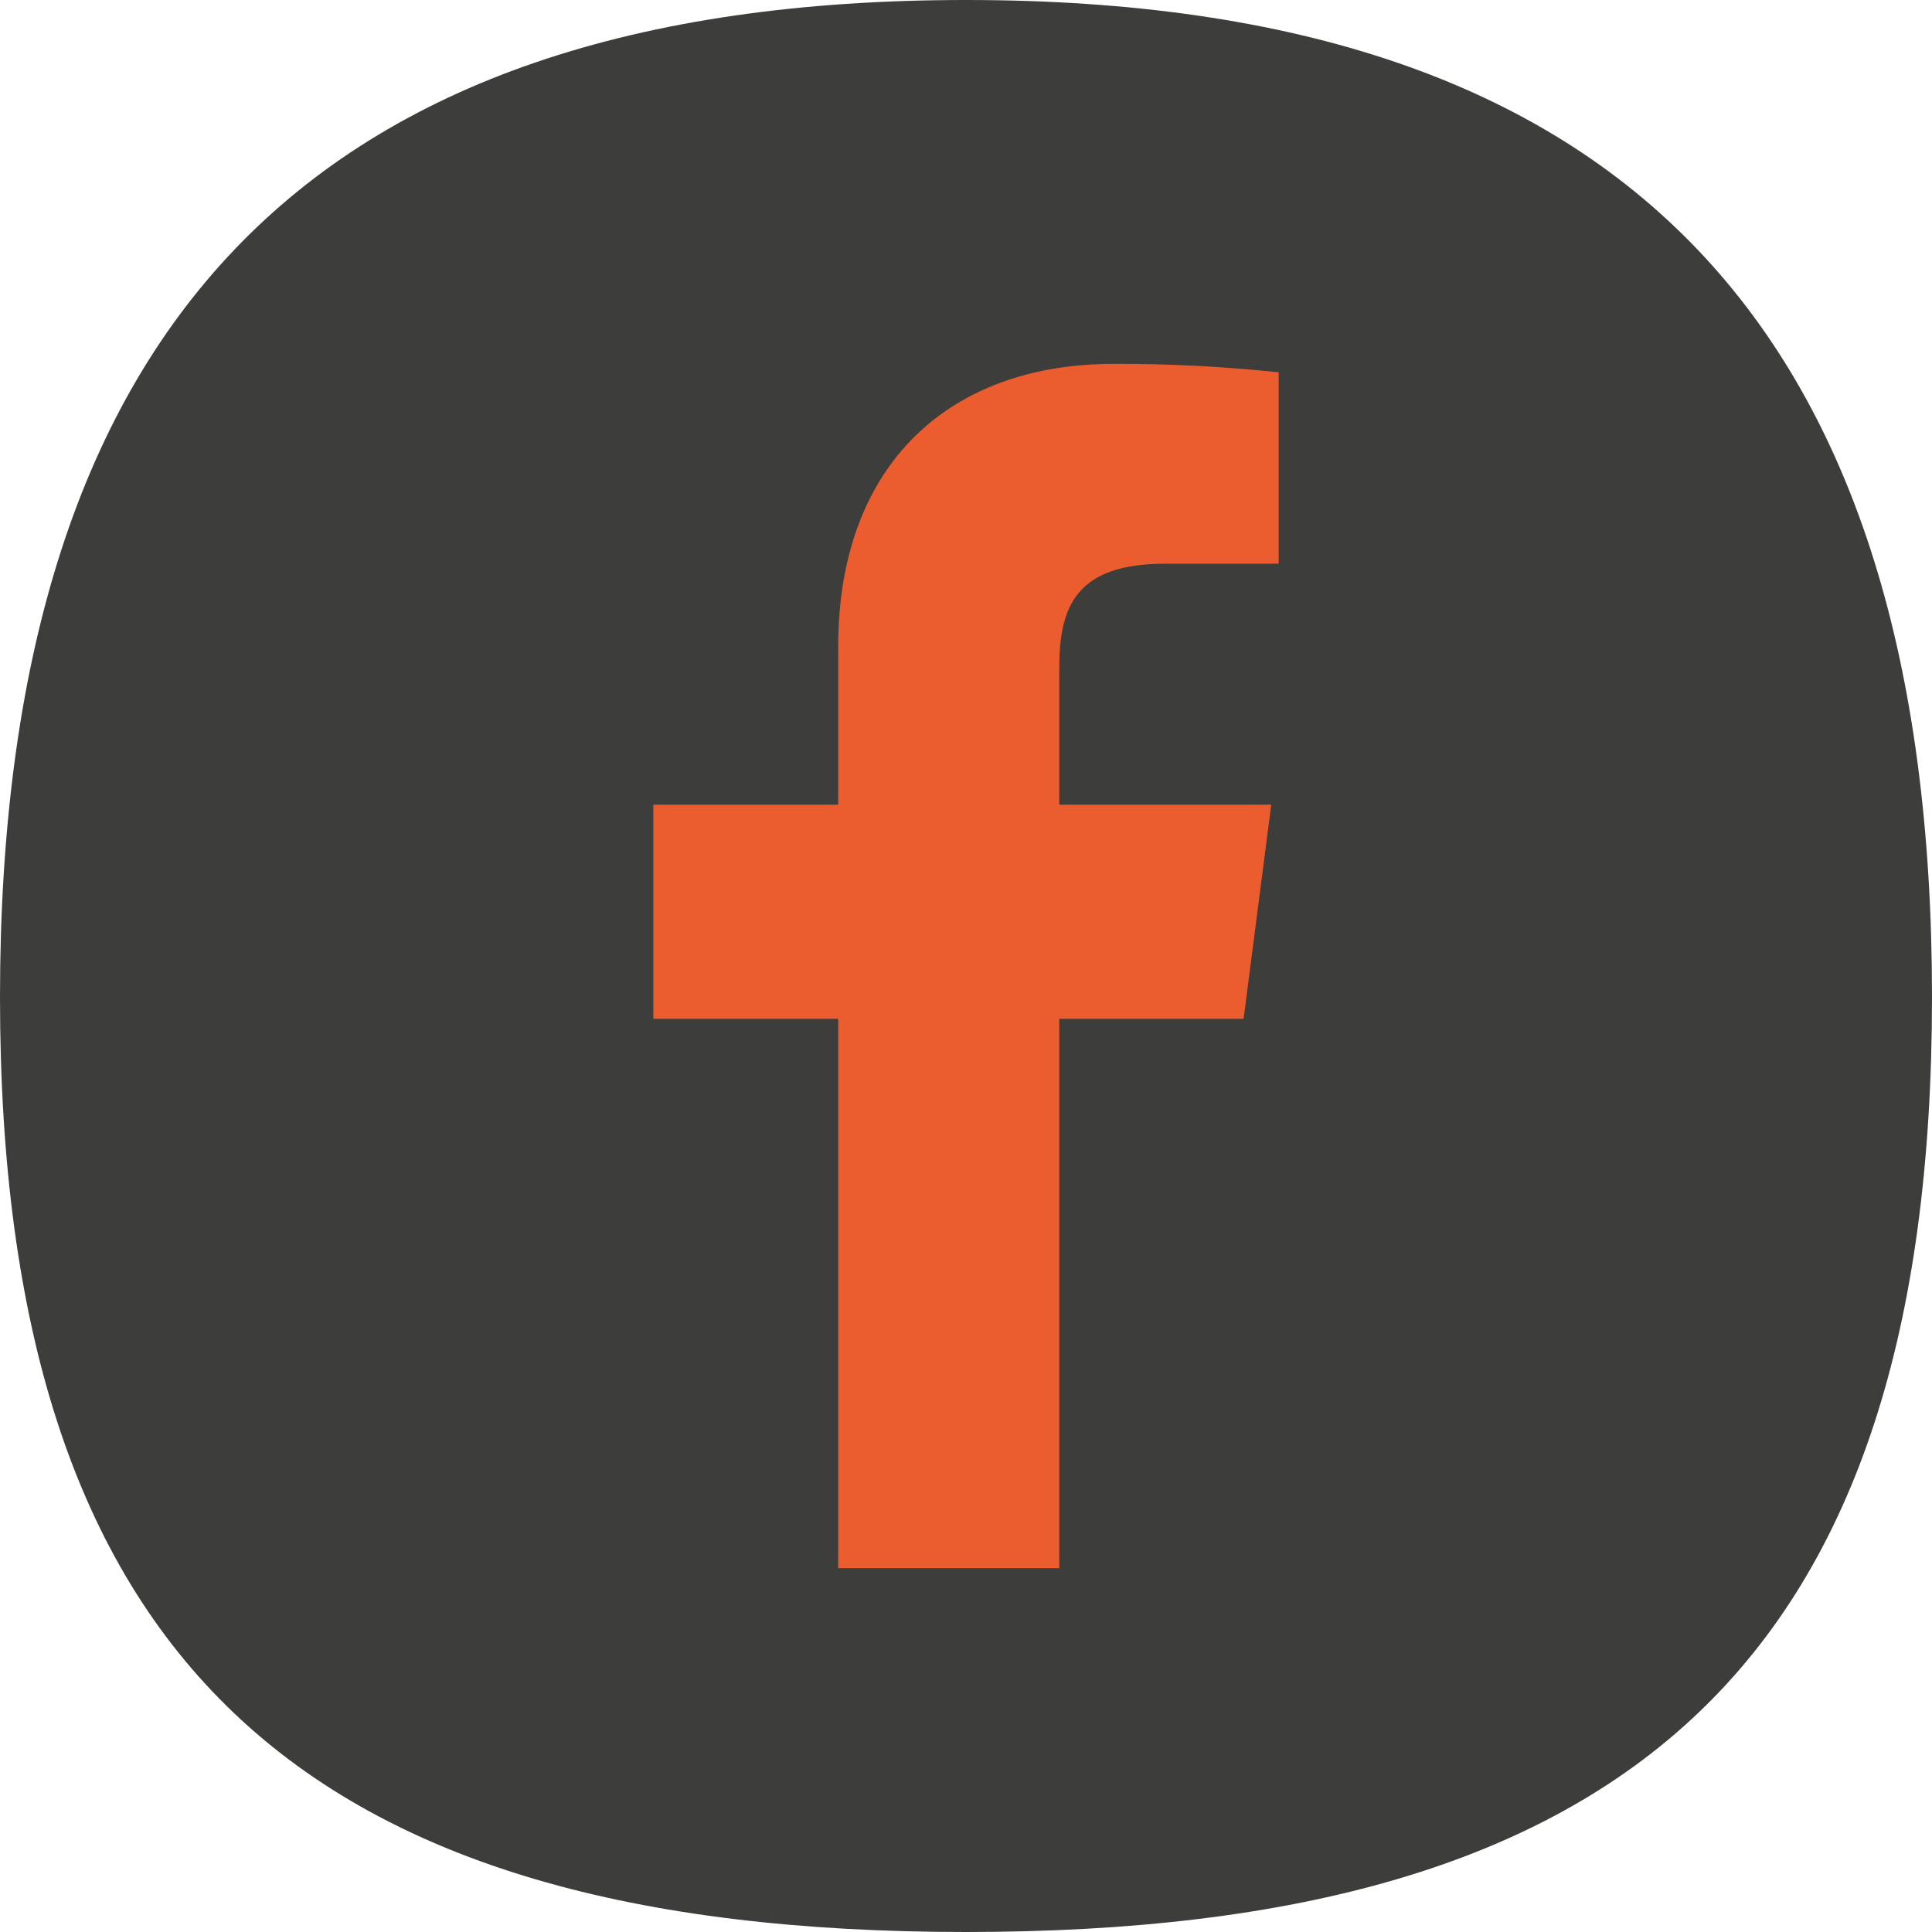
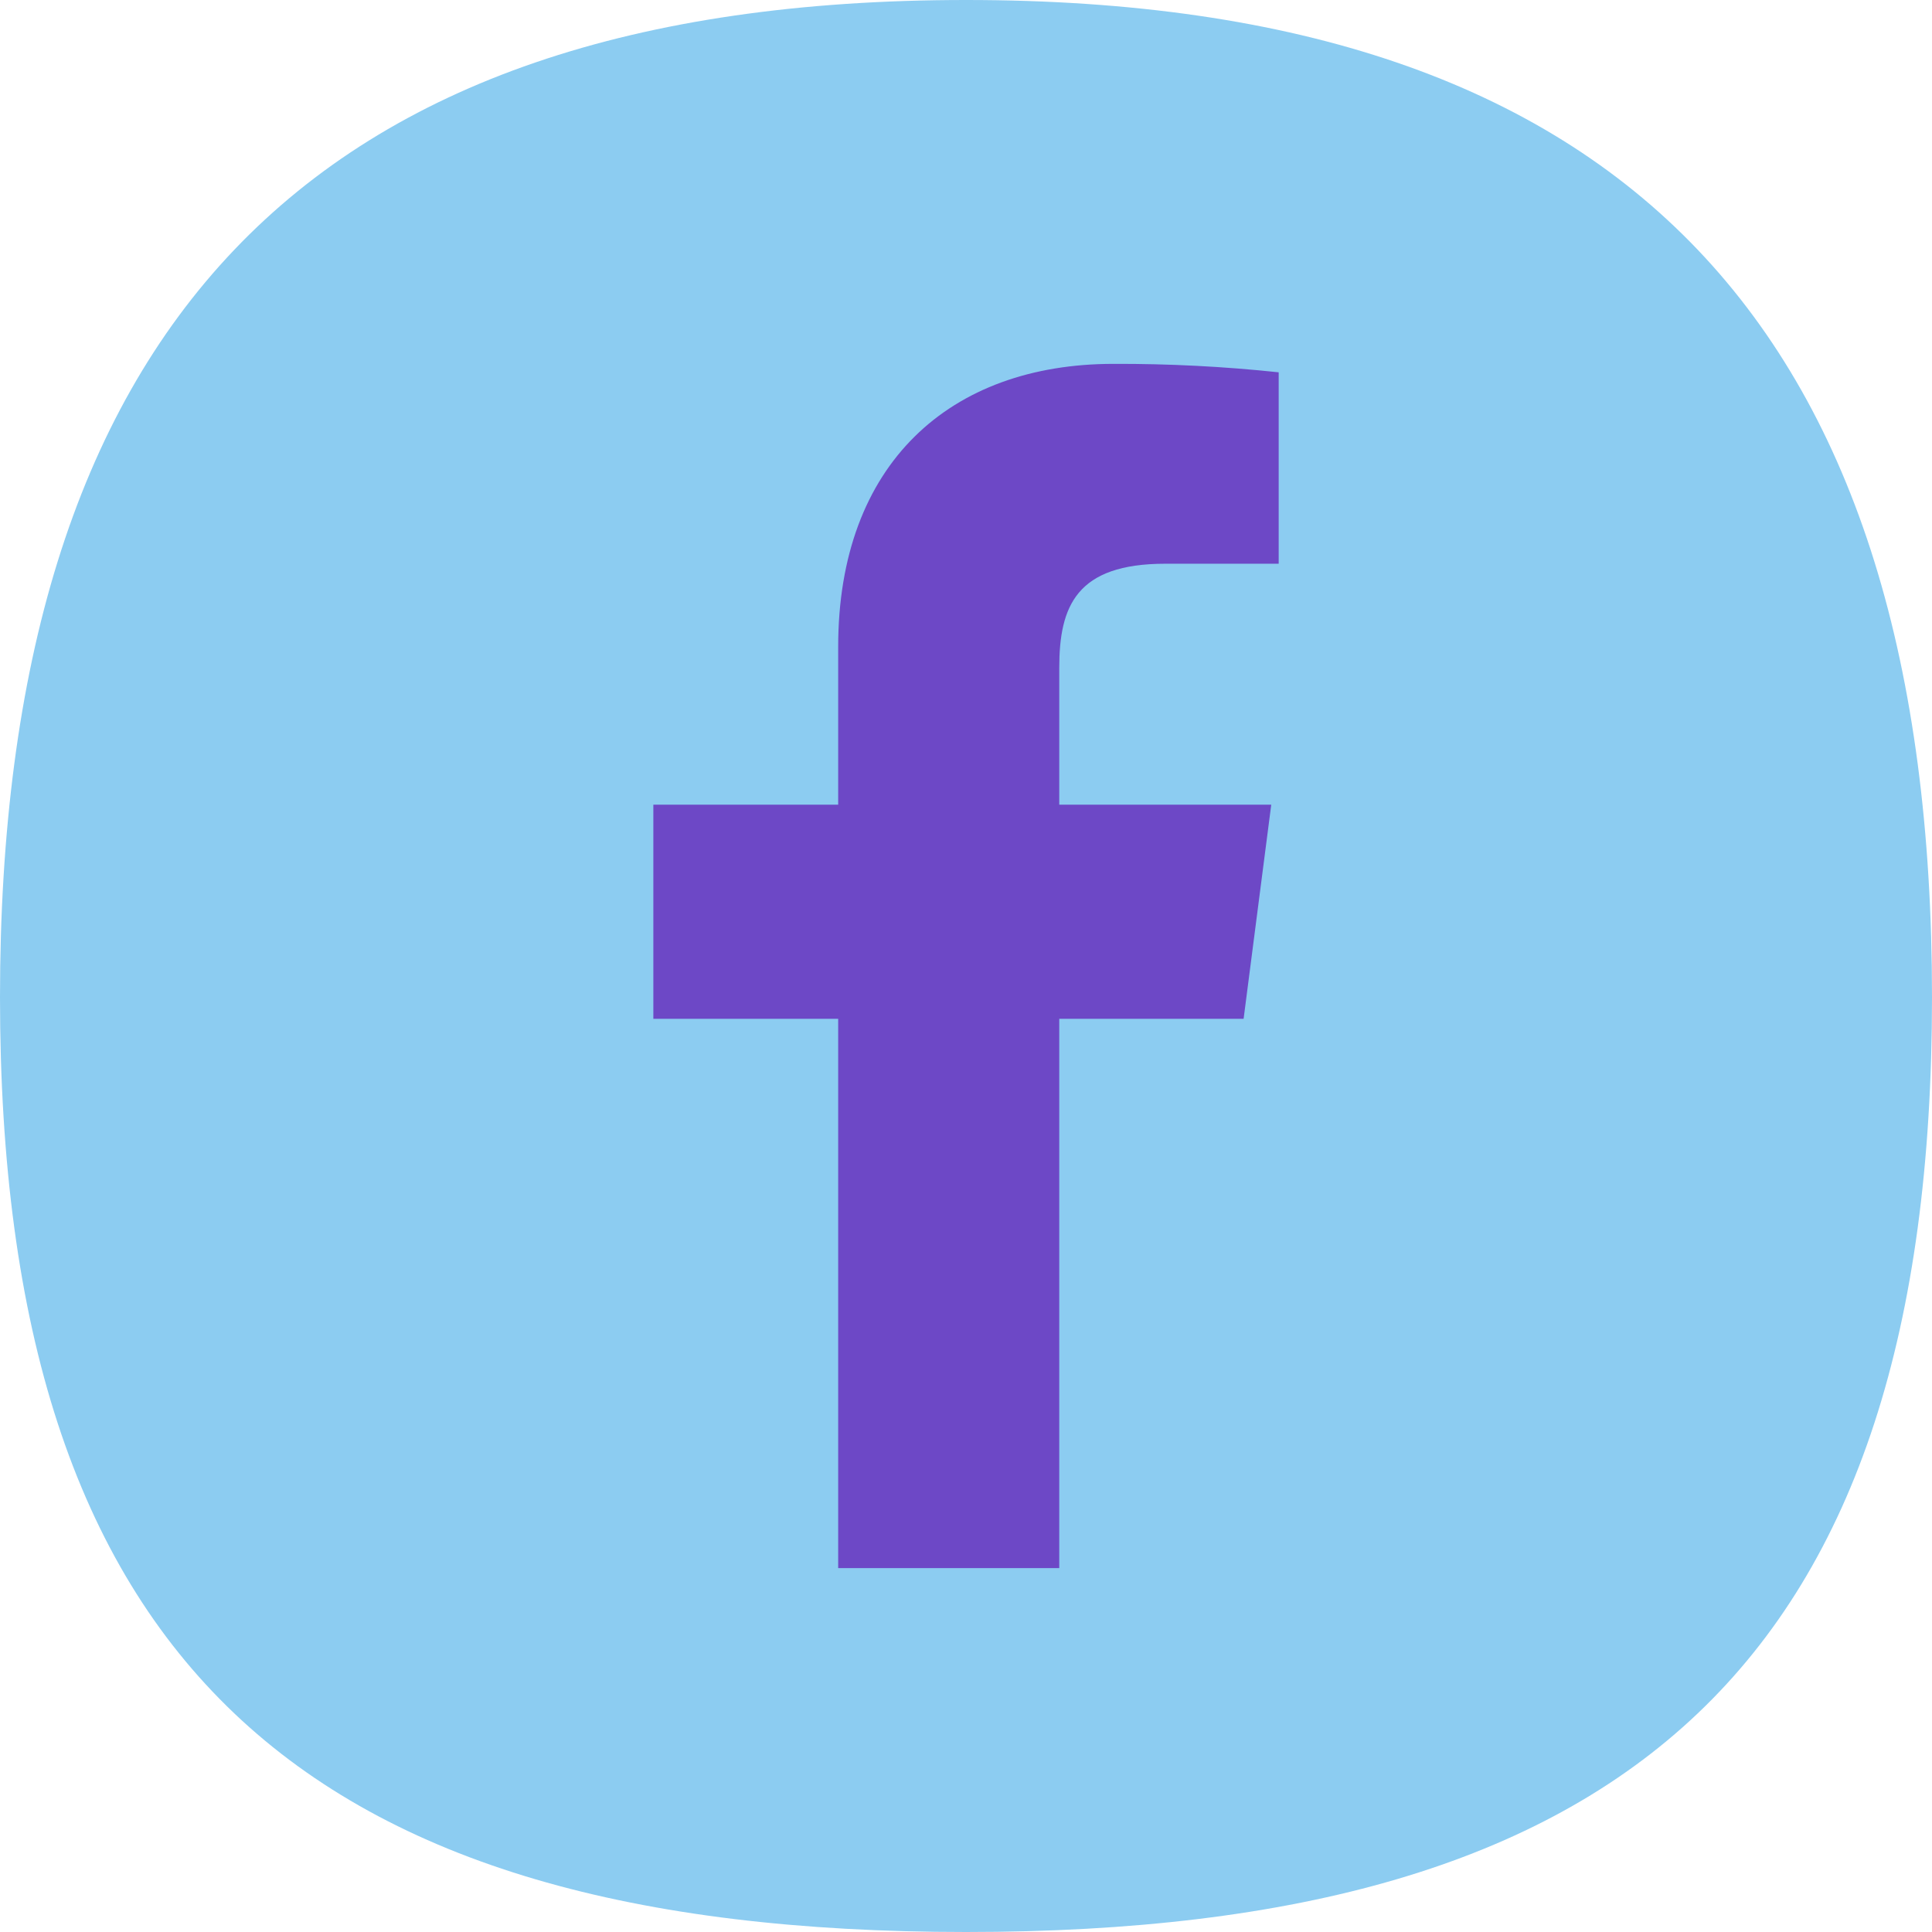
- <svg xmlns="http://www.w3.org/2000/svg" id="Capa_1" data-name="Capa 1" viewBox="0 0 599.14 599.14">
-   <defs>
-     <style>.cls-1{fill:#3d3d3b;}.cls-2{fill:#eb5d2e;}</style>
-   </defs>
-   <path class="cls-1" d="M599.71,310.1c0,205.72-93.85,289.9-299.56,289.9S.57,515.82.57,310.1,94.43.86,300.15.86,599.71,104.38,599.71,310.1" transform="translate(-0.57 -0.86)" />
-   <path class="cls-2" d="M329.06,487.15V316.81h57.17l8.57-66.4H329.06V208c0-19.21,5.33-32.32,32.9-32.32l35.15,0V116.32a469.19,469.19,0,0,0-51.22-2.62c-50.69,0-85.39,30.94-85.39,87.76v48.95H203.18v66.4H260.5V487.15Z" transform="translate(-0.57 -0.86)" />
+ <svg xmlns="http://www.w3.org/2000/svg" version="1.1" id="Capa_1" x="0px" y="0px" viewBox="0 0 599.14 599.14" style="enable-background:new 0 0 599.14 599.14;" xml:space="preserve">
+   <style type="text/css">
+ 	.st0{fill:#8CCCF1;}
+ 	.st1{fill:#6D48C6;}
+ </style>
+   <path class="st0" d="M599.14,309.24c0,205.72-93.85,289.9-299.56,289.9S0,514.96,0,309.24S93.86,0,299.58,0  S599.14,103.52,599.14,309.24" />
+   <path class="st1" d="M328.49,486.29V315.95h57.17l8.57-66.4h-65.74v-42.41c0-19.21,5.33-32.32,32.9-32.32h35.15v-59.36  c-17.01-1.81-34.11-2.68-51.22-2.62c-50.69,0-85.39,30.94-85.39,87.76v48.95h-57.32v66.4h57.32v170.34H328.49z" />
</svg>
